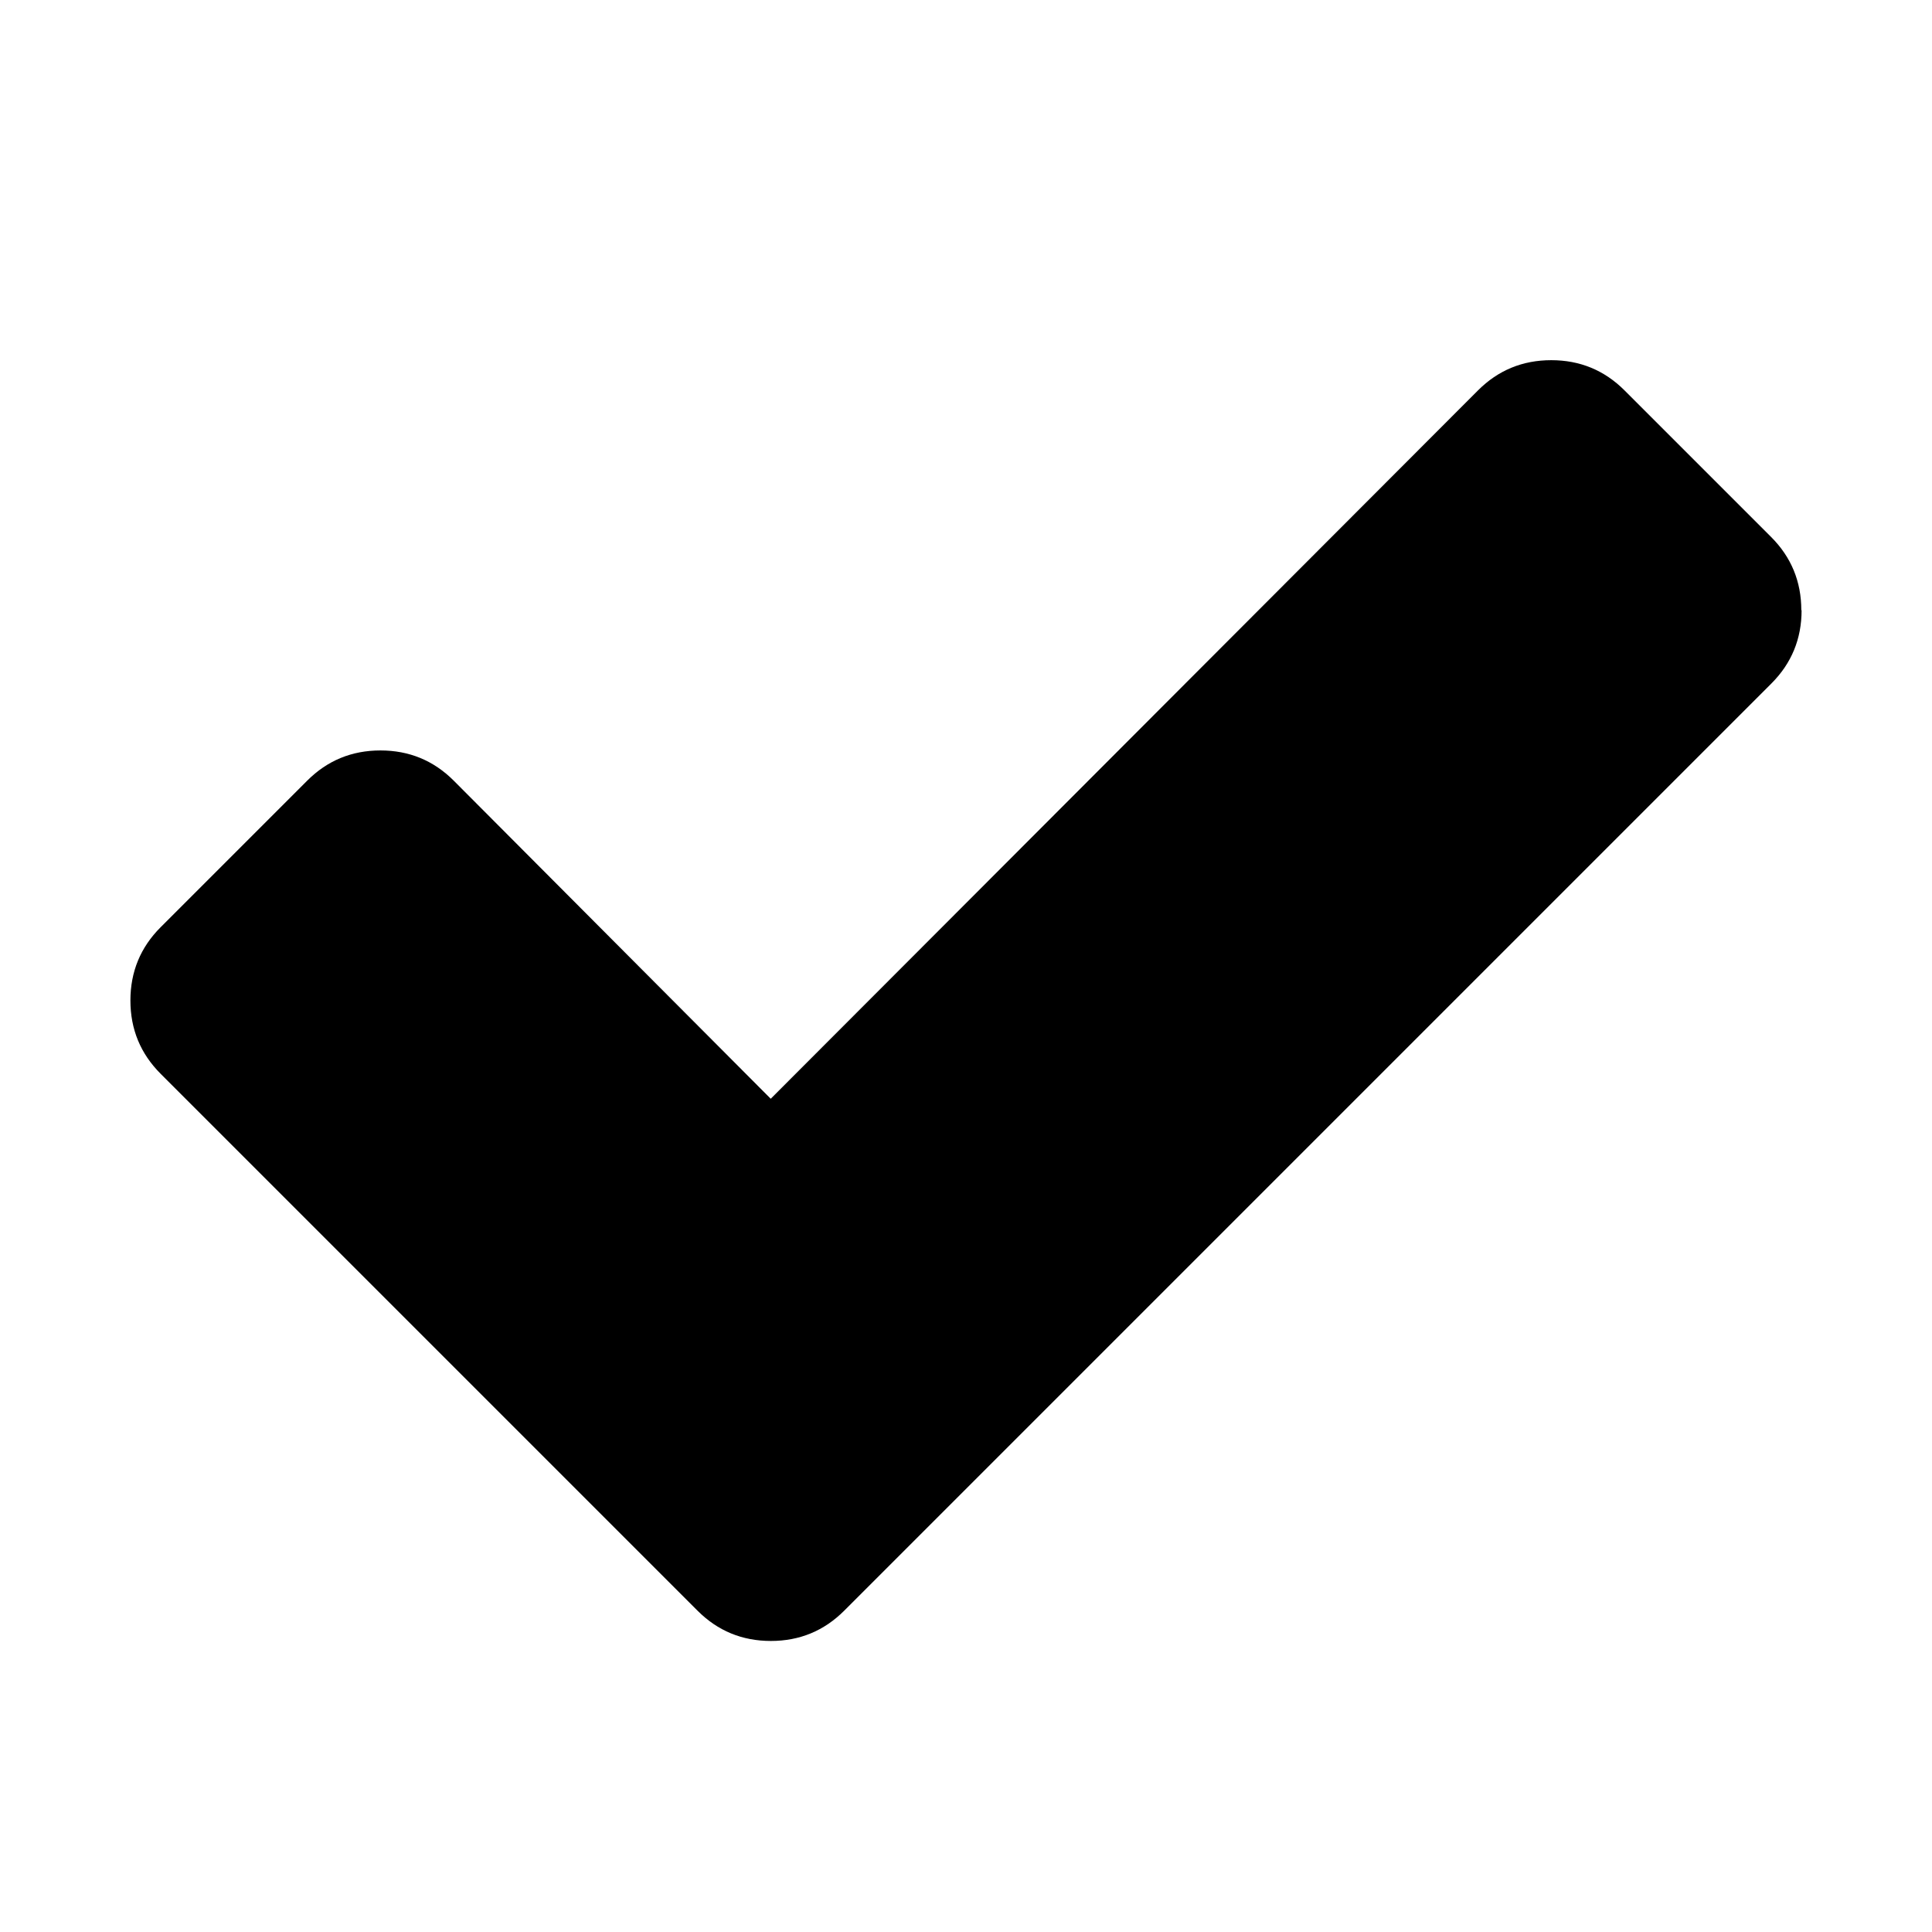
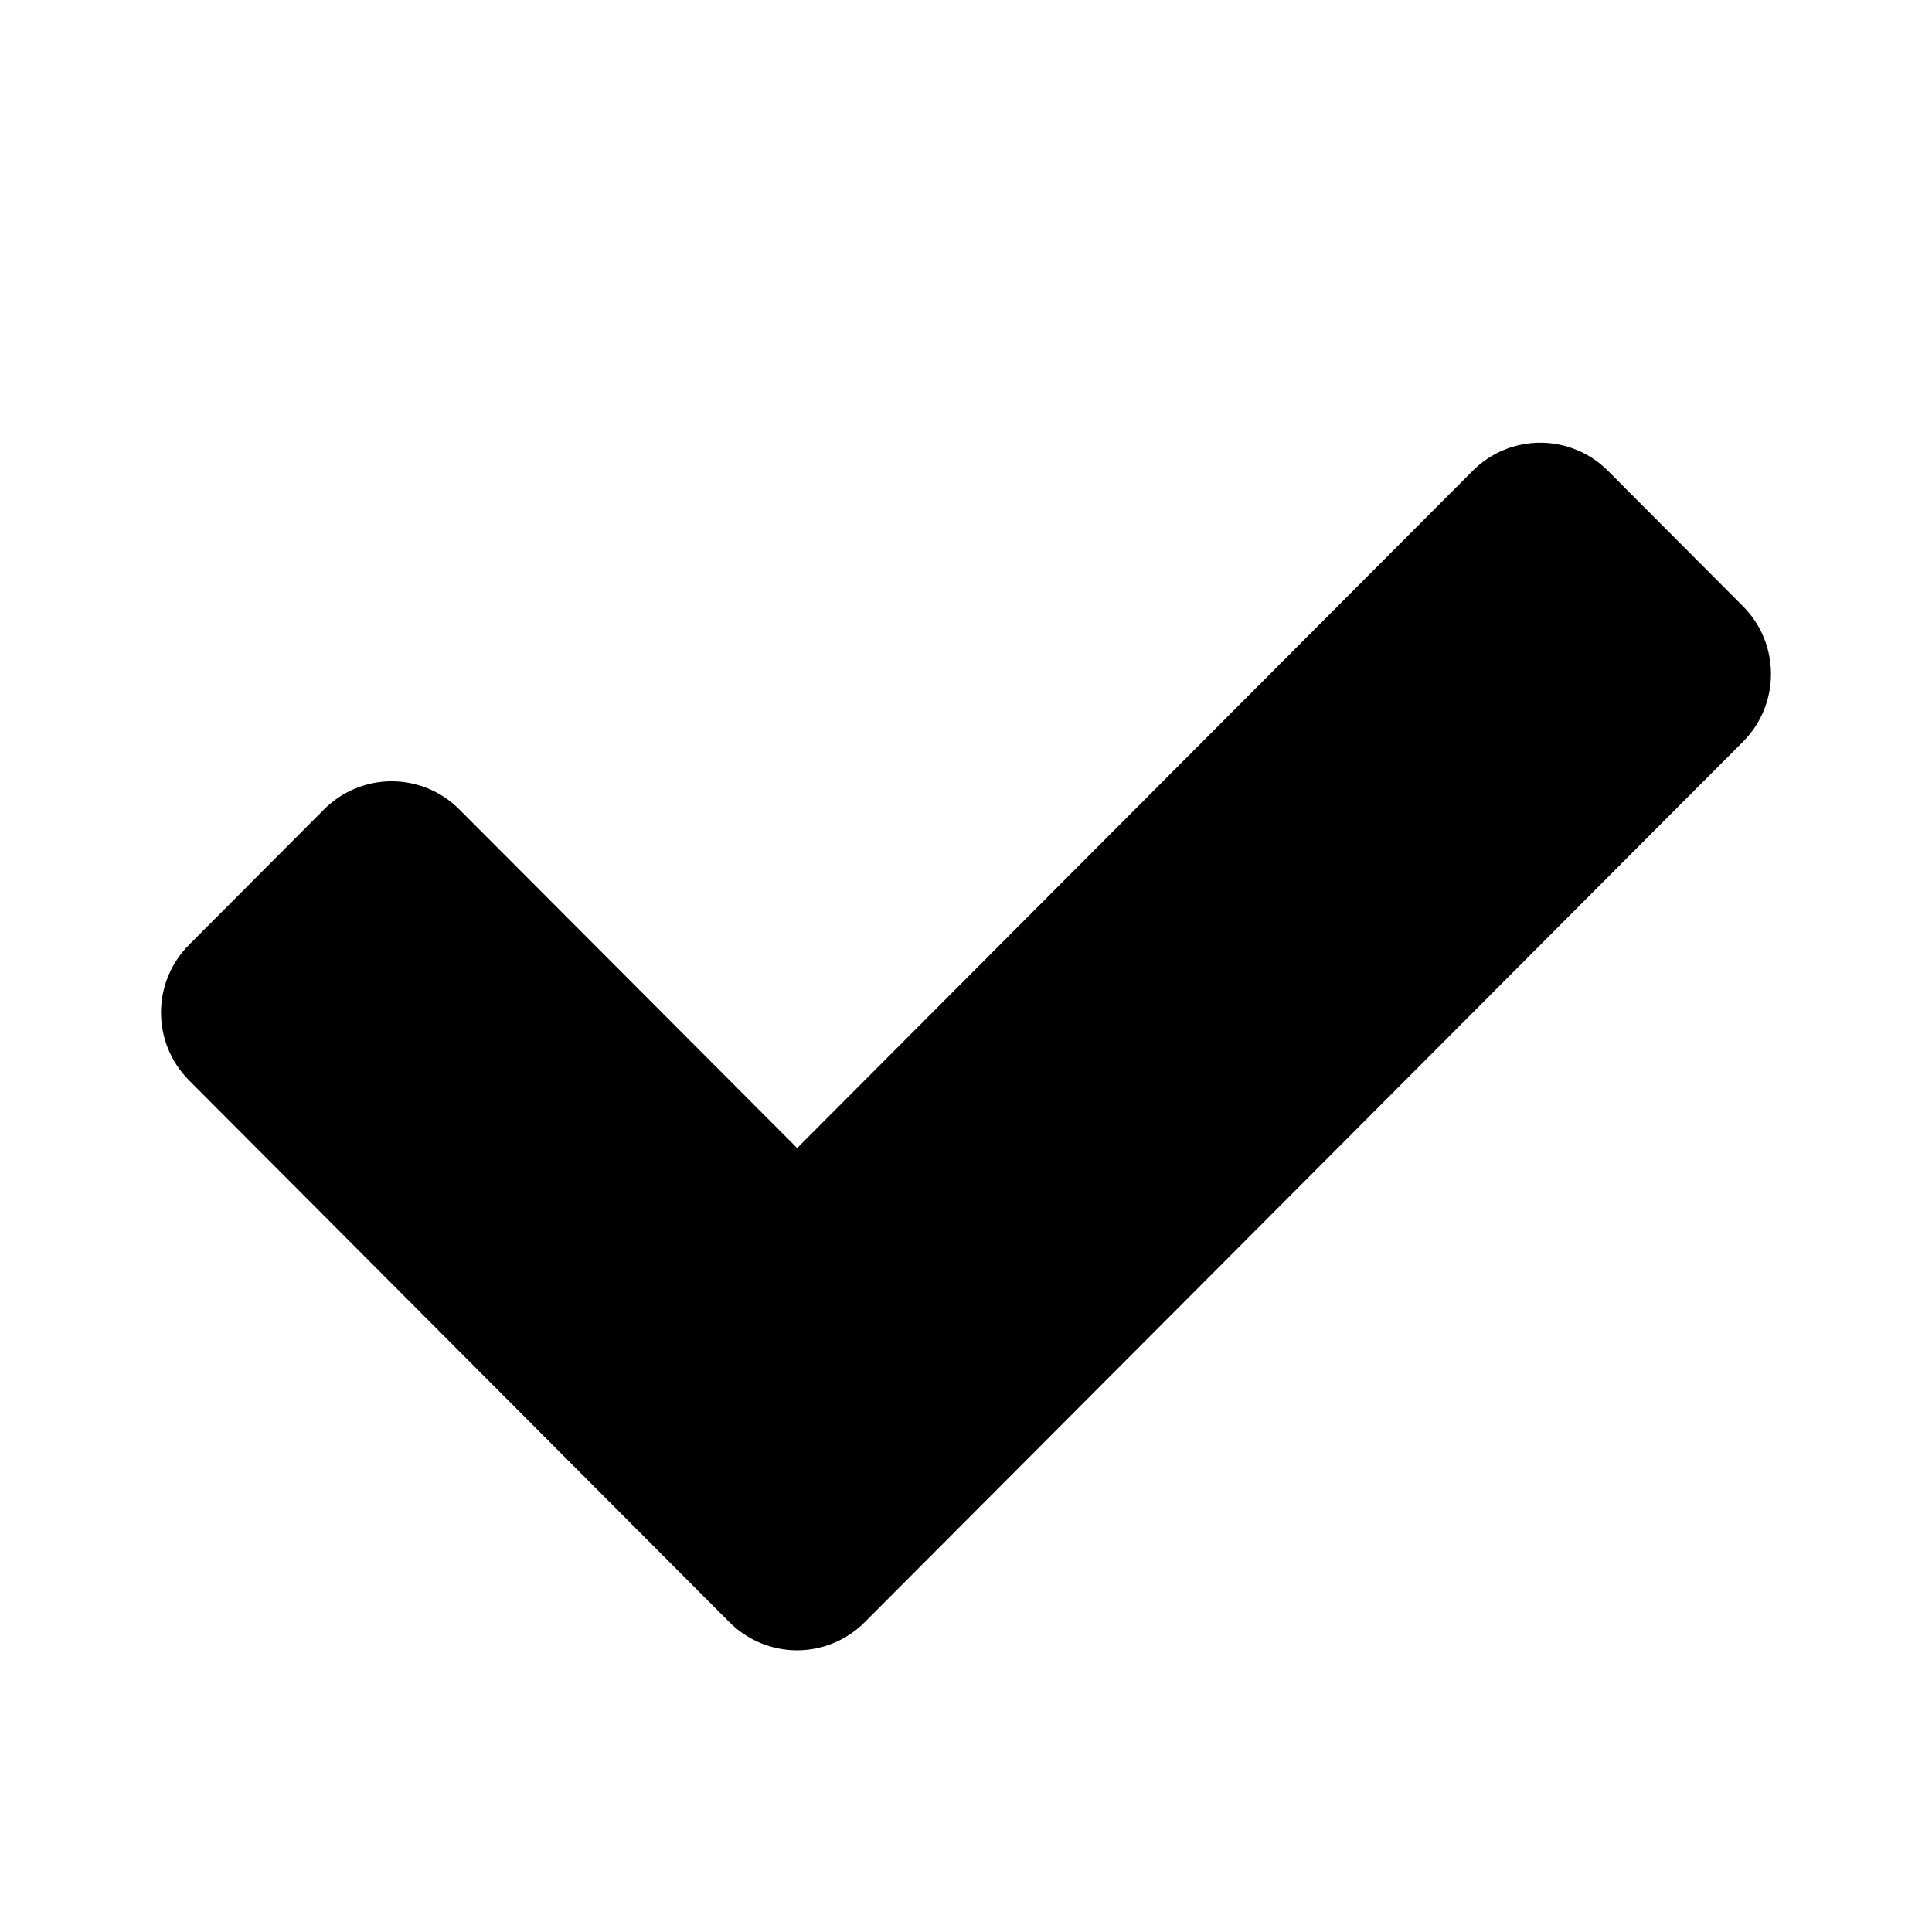
- <svg xmlns="http://www.w3.org/2000/svg" width="14" height="14" viewBox="0 0 14 14">
-   <path d="M13.055 4.422q0 .312-.219.531l-6.719 6.719q-.219.219-.531.219t-.531-.219L1.164 7.781Q.945 7.562.945 7.25t.219-.531l1.062-1.062q.219-.219.531-.219t.531.219l2.297 2.305 5.125-5.133q.219-.219.531-.219t.531.219l1.062 1.062q.219.219.219.531z" />
+ <svg xmlns="http://www.w3.org/2000/svg" width="16" height="16" viewBox="0 0 24 24">
+   <path d="M9.902 14.262l8.393-8.414a1.185 1.185 0 0 1 1.679 0l1.678 1.683a1.192 1.192 0 0 1 0 1.683L10.741 20.152a1.185 1.185 0 0 1-1.679 0L2.348 13.42a1.192 1.192 0 0 1 0-1.683l1.678-1.683a1.185 1.185 0 0 1 1.679 0l4.197 4.207z" />
</svg>
